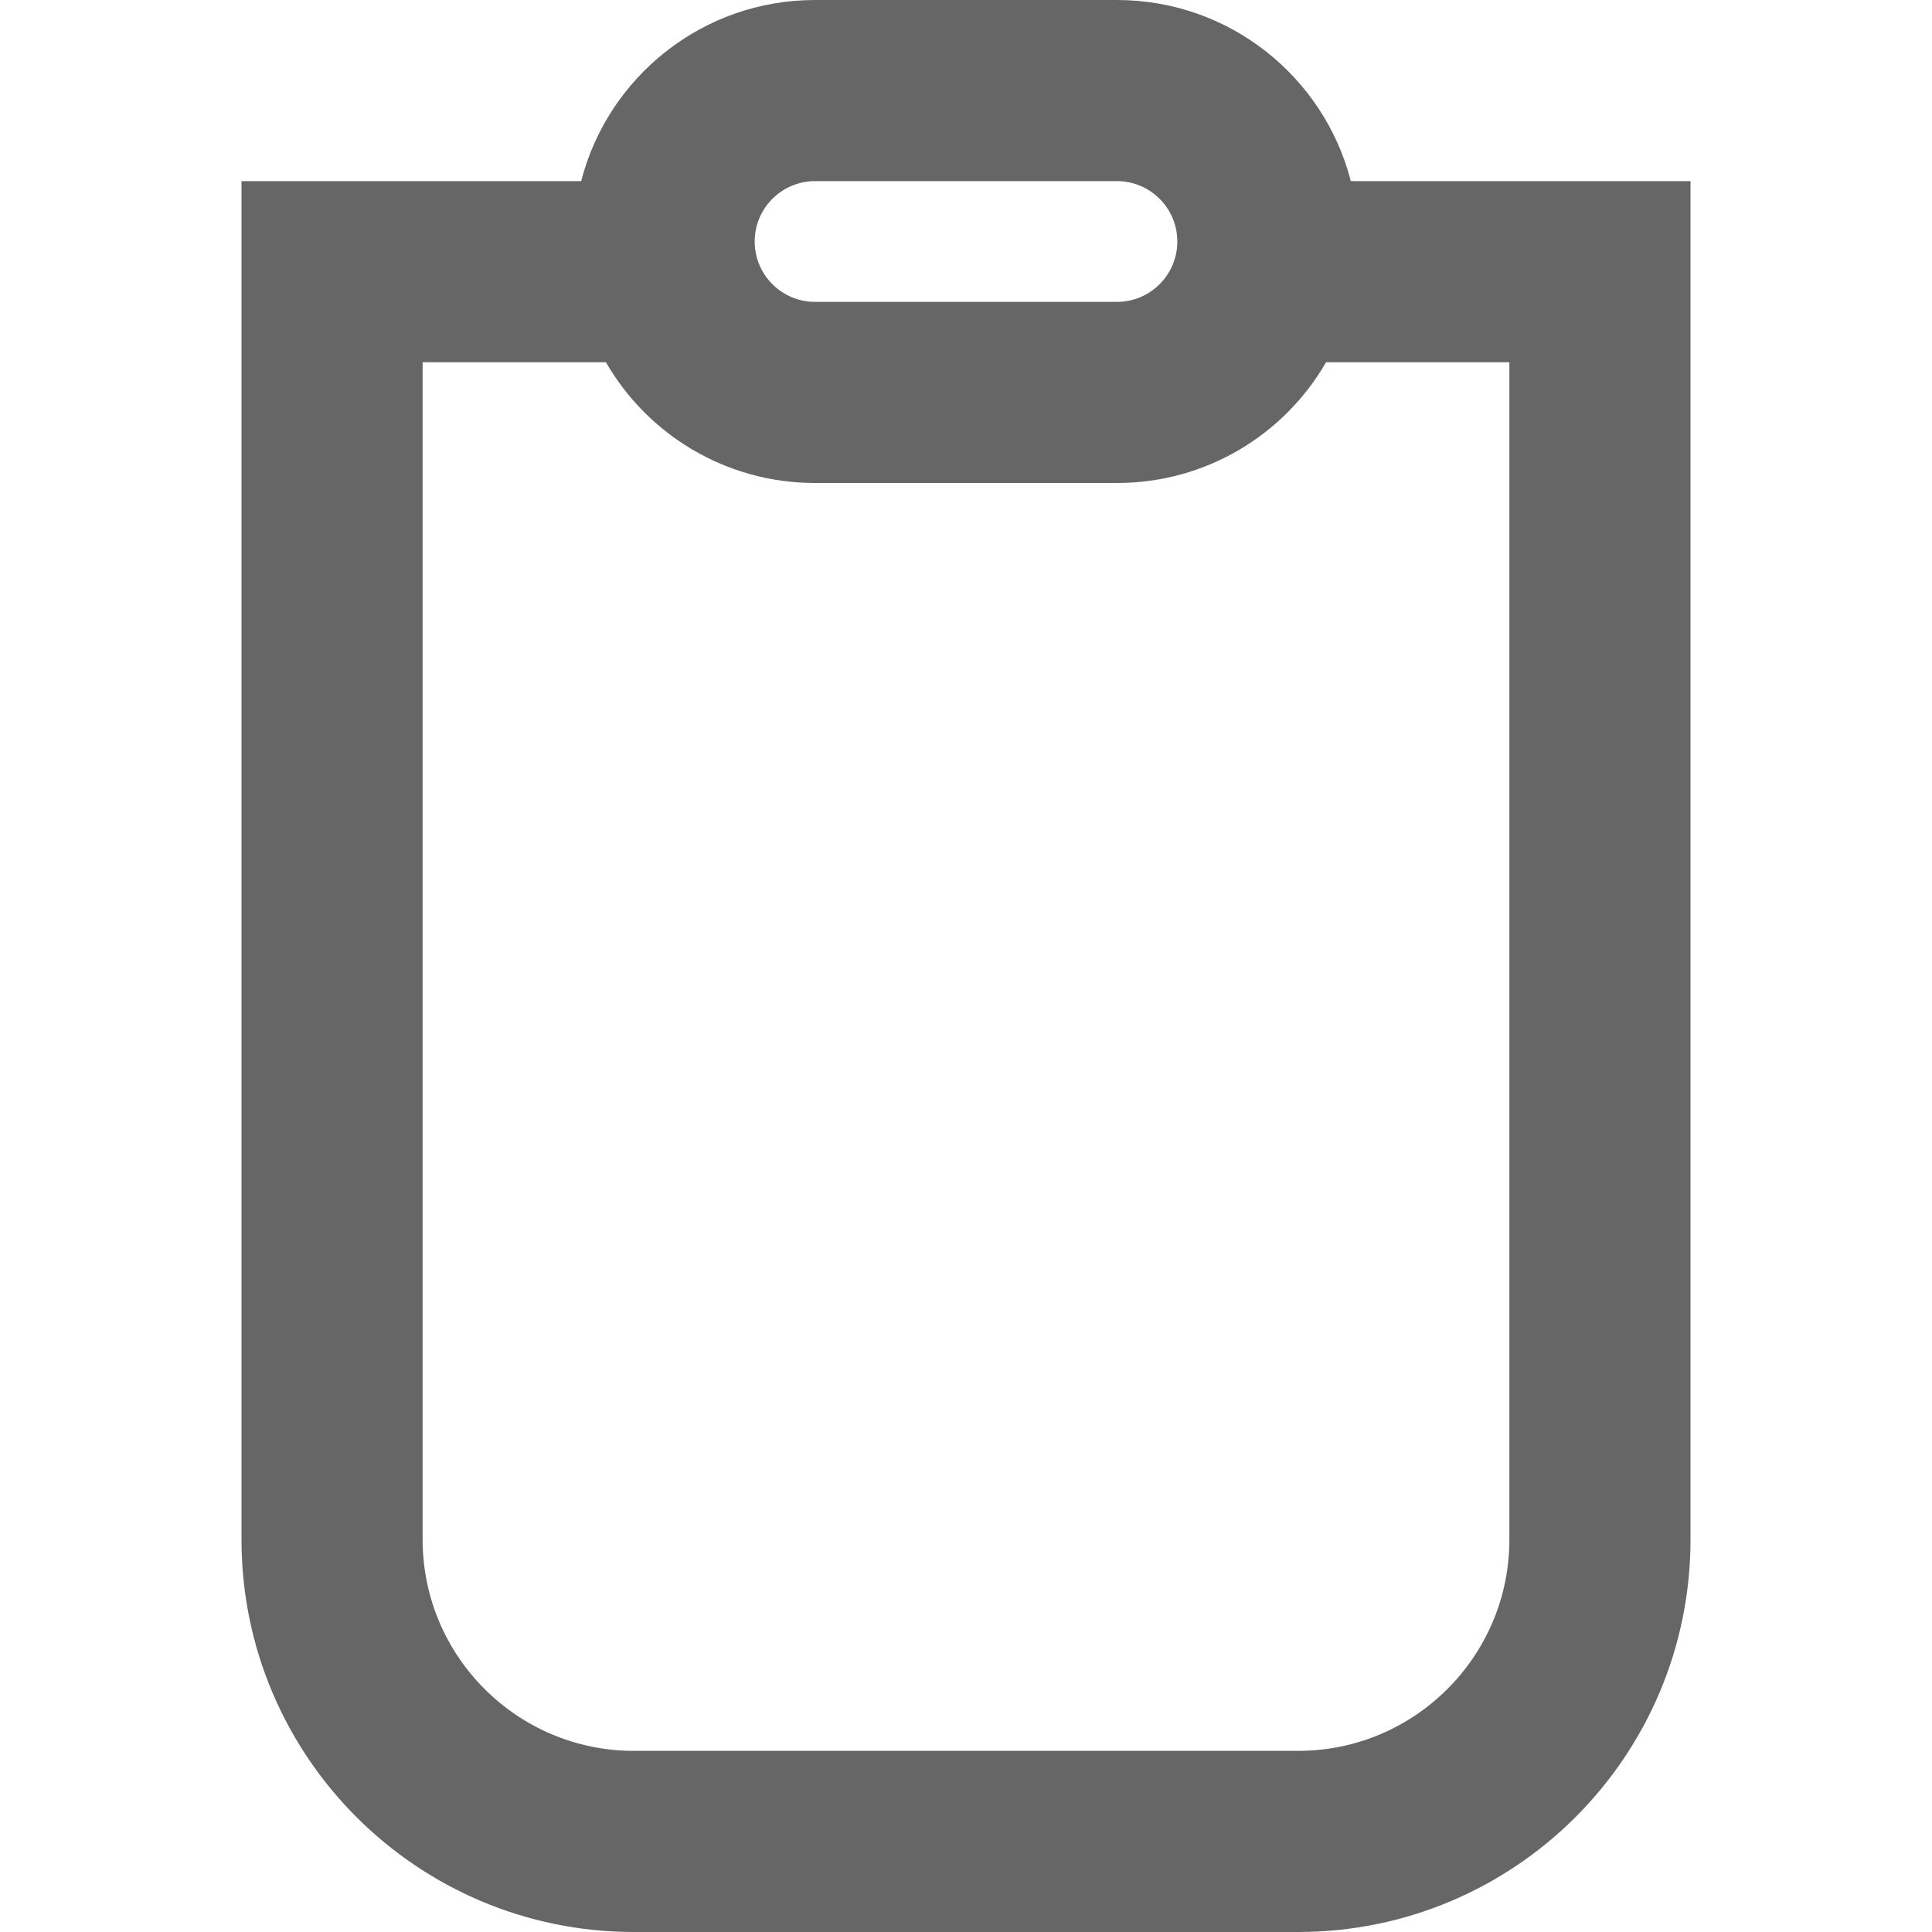
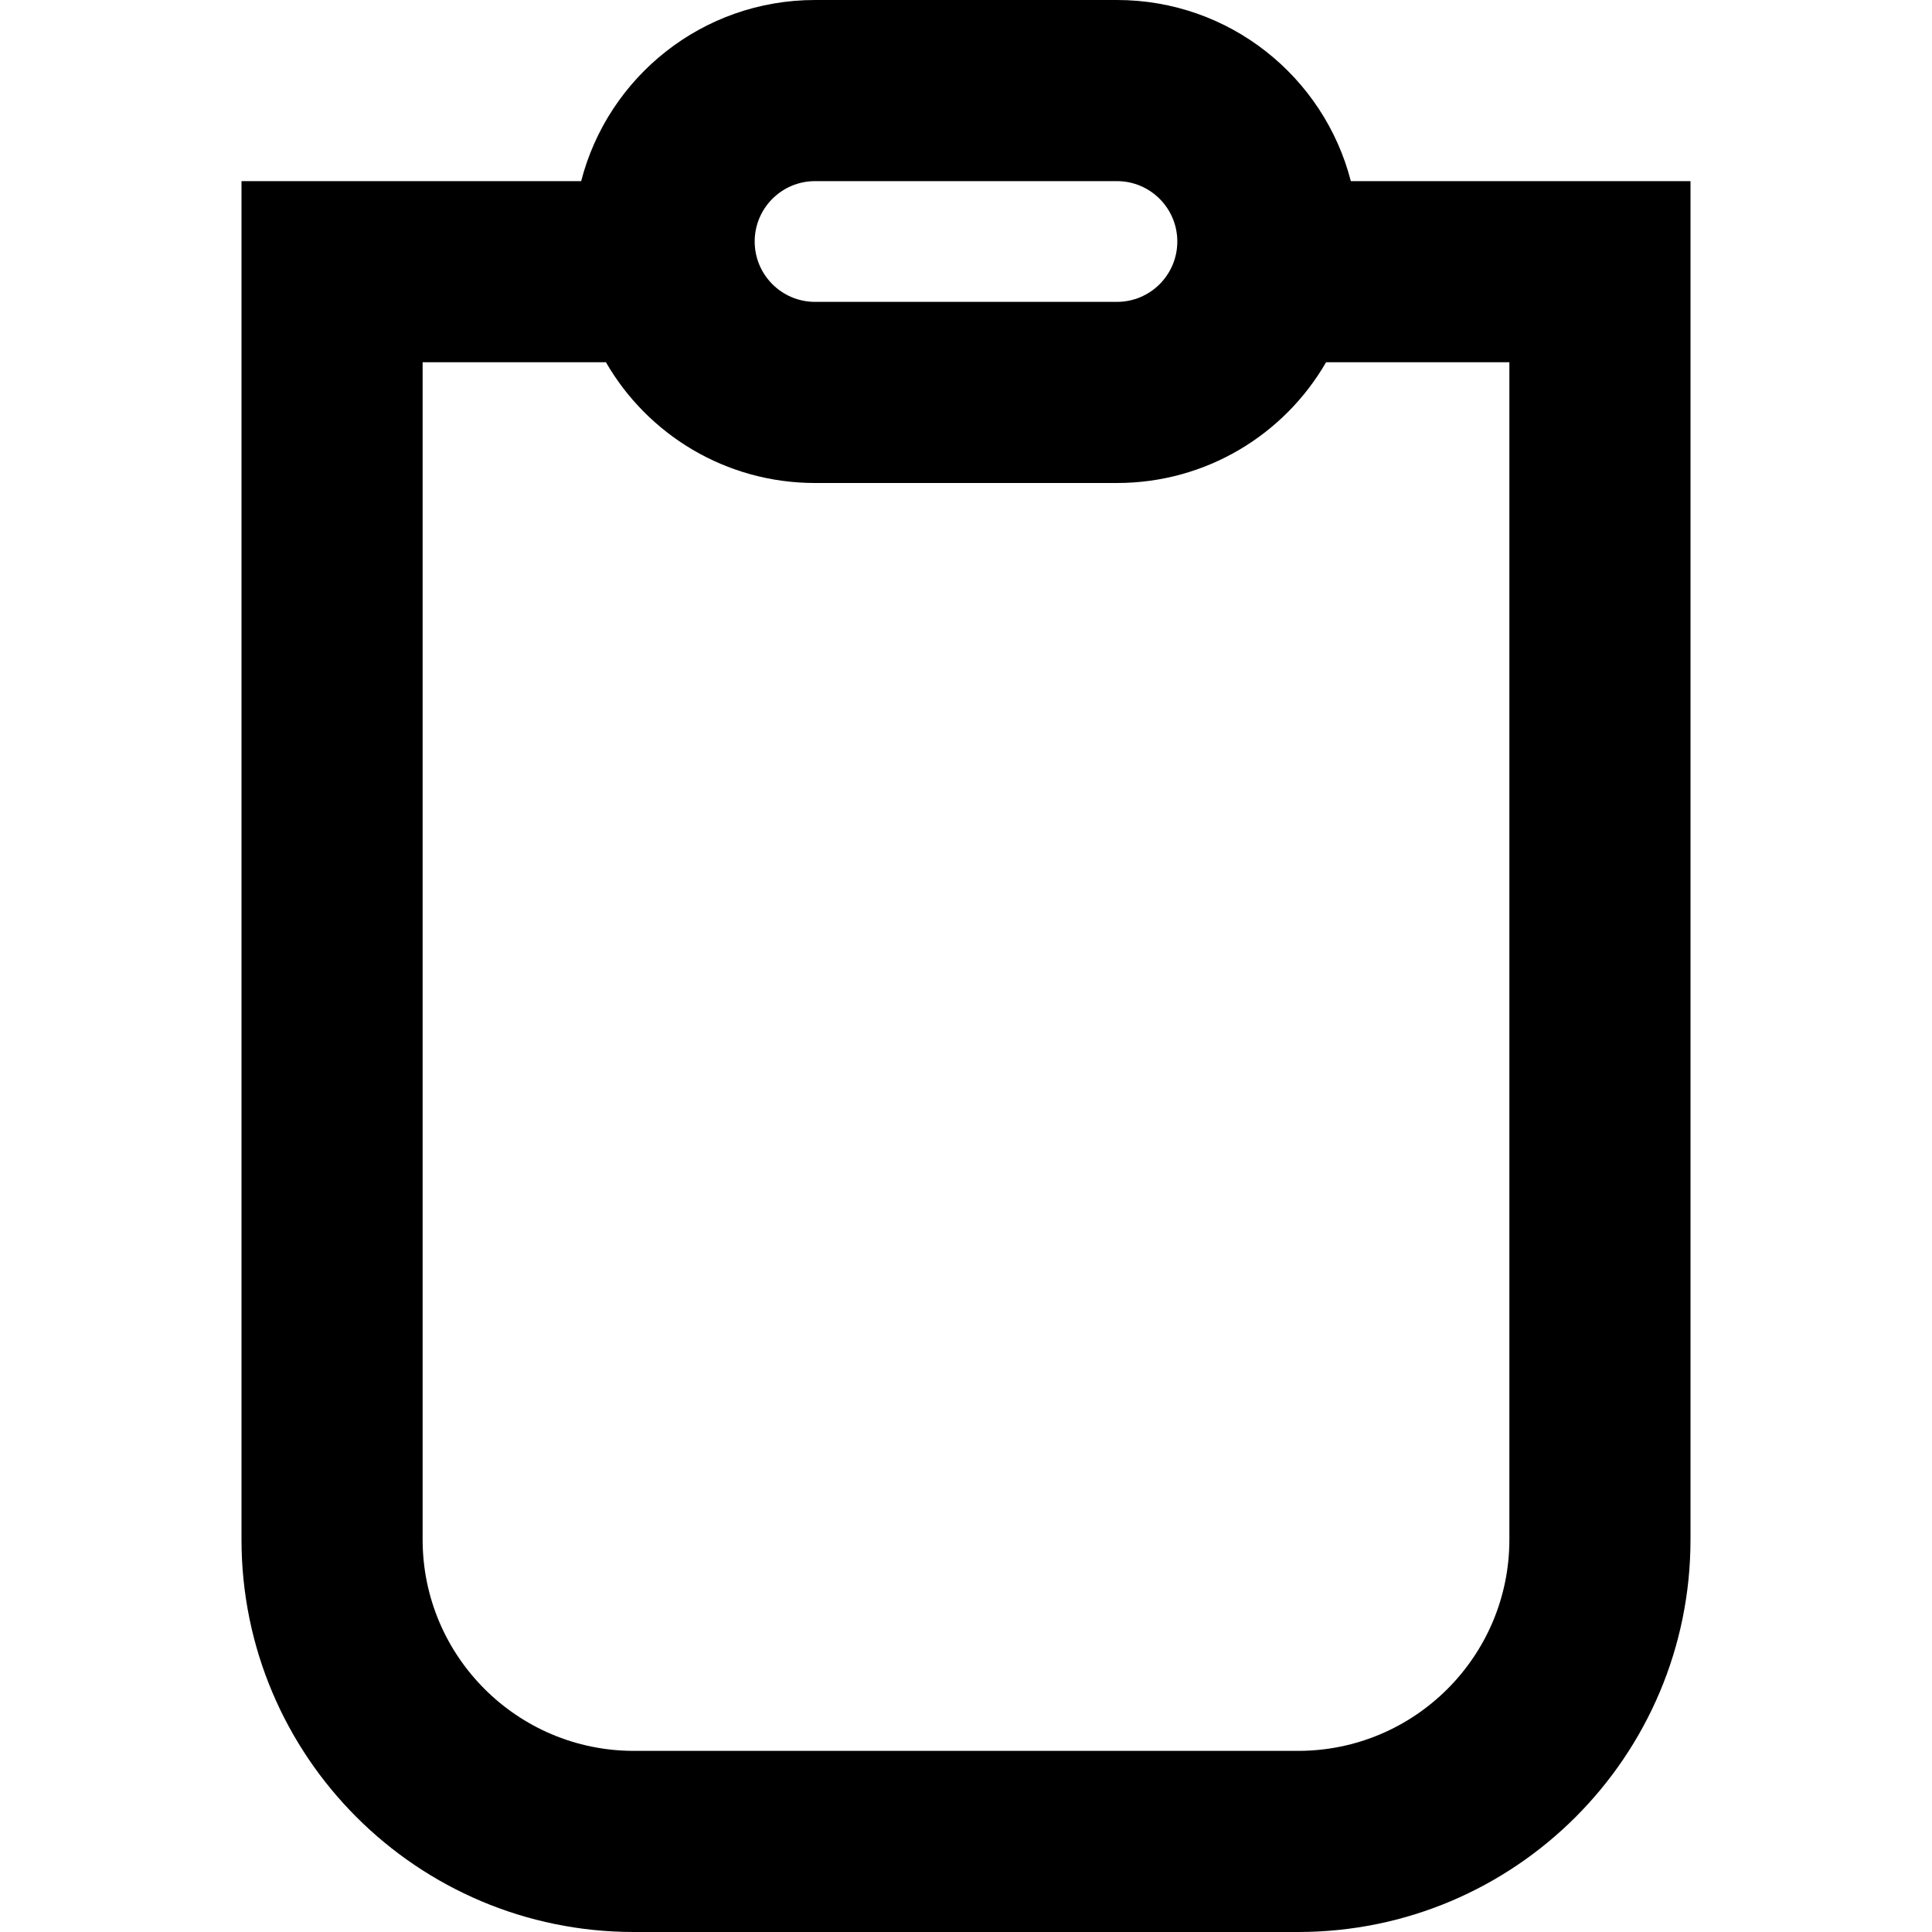
<svg xmlns="http://www.w3.org/2000/svg" width="16" height="16" viewBox="0 0 16 16" fill="none">
-   <path fill-rule="evenodd" clip-rule="evenodd" d="M6.75 1.5H9.25C9.526 1.5 9.75 1.724 9.75 2C9.75 2.276 9.526 2.5 9.25 2.5H6.75C6.474 2.5 6.25 2.276 6.25 2C6.25 1.724 6.474 1.5 6.75 1.5ZM4.813 1.5C5.035 0.637 5.818 0 6.75 0H9.25C10.182 0 10.965 0.637 11.187 1.5H13.25H14V2.25V12.75C14 14.545 12.545 16 10.75 16H5.25C3.455 16 2 14.545 2 12.75V2.25V1.5H2.75H4.813ZM5.018 3H5H3.5V12.75C3.5 13.716 4.284 14.5 5.25 14.5H10.75C11.716 14.5 12.5 13.716 12.5 12.75V3H11H10.982C10.637 3.598 9.99 4 9.25 4H6.75C6.01 4 5.363 3.598 5.018 3Z" fill="#666666" />
+   <path fill-rule="evenodd" clip-rule="evenodd" d="M6.75 1.5H9.25C9.526 1.5 9.75 1.724 9.75 2C9.75 2.276 9.526 2.5 9.25 2.5H6.75C6.474 2.5 6.25 2.276 6.25 2C6.25 1.724 6.474 1.5 6.75 1.5ZM4.813 1.5C5.035 0.637 5.818 0 6.75 0H9.25C10.182 0 10.965 0.637 11.187 1.5H13.25H14V2.25V12.75C14 14.545 12.545 16 10.75 16H5.25C3.455 16 2 14.545 2 12.75V2.25V1.5H2.75H4.813ZM5.018 3H5H3.5V12.75C3.5 13.716 4.284 14.5 5.25 14.5H10.75C11.716 14.5 12.5 13.716 12.5 12.75V3H11H10.982C10.637 3.598 9.99 4 9.25 4H6.75C6.01 4 5.363 3.598 5.018 3Z" fill="currentColor" />
</svg>
